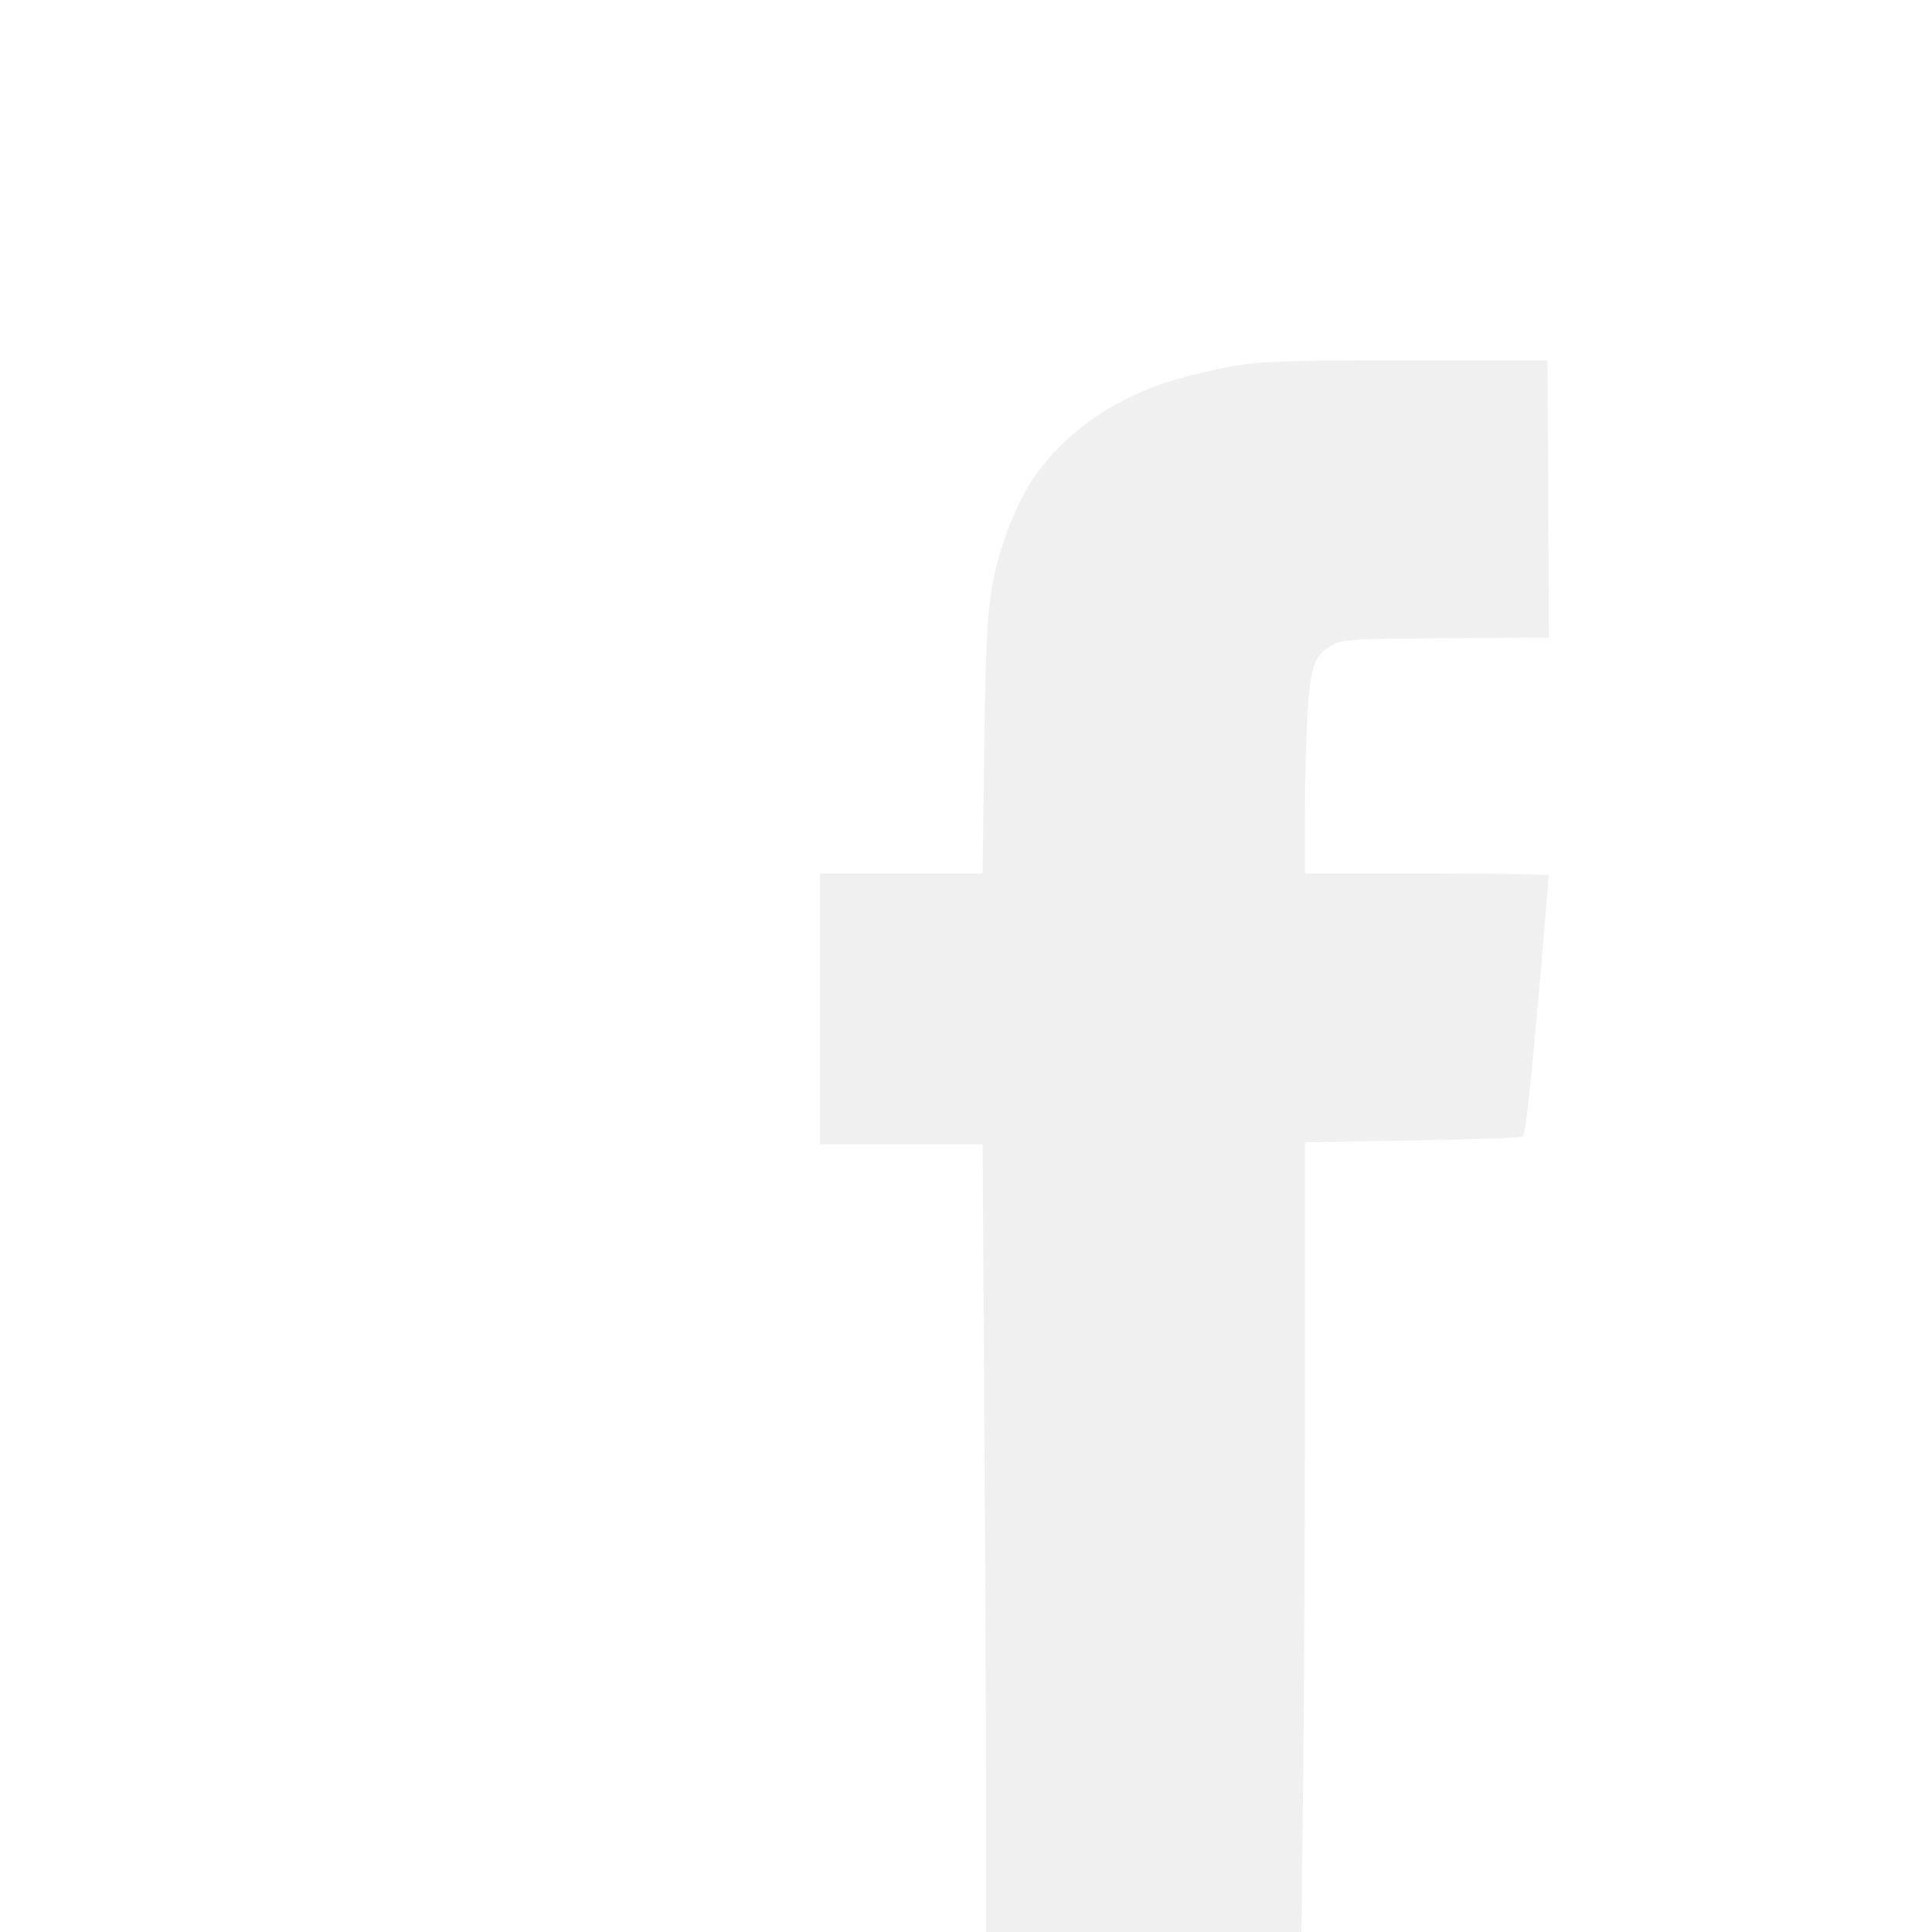
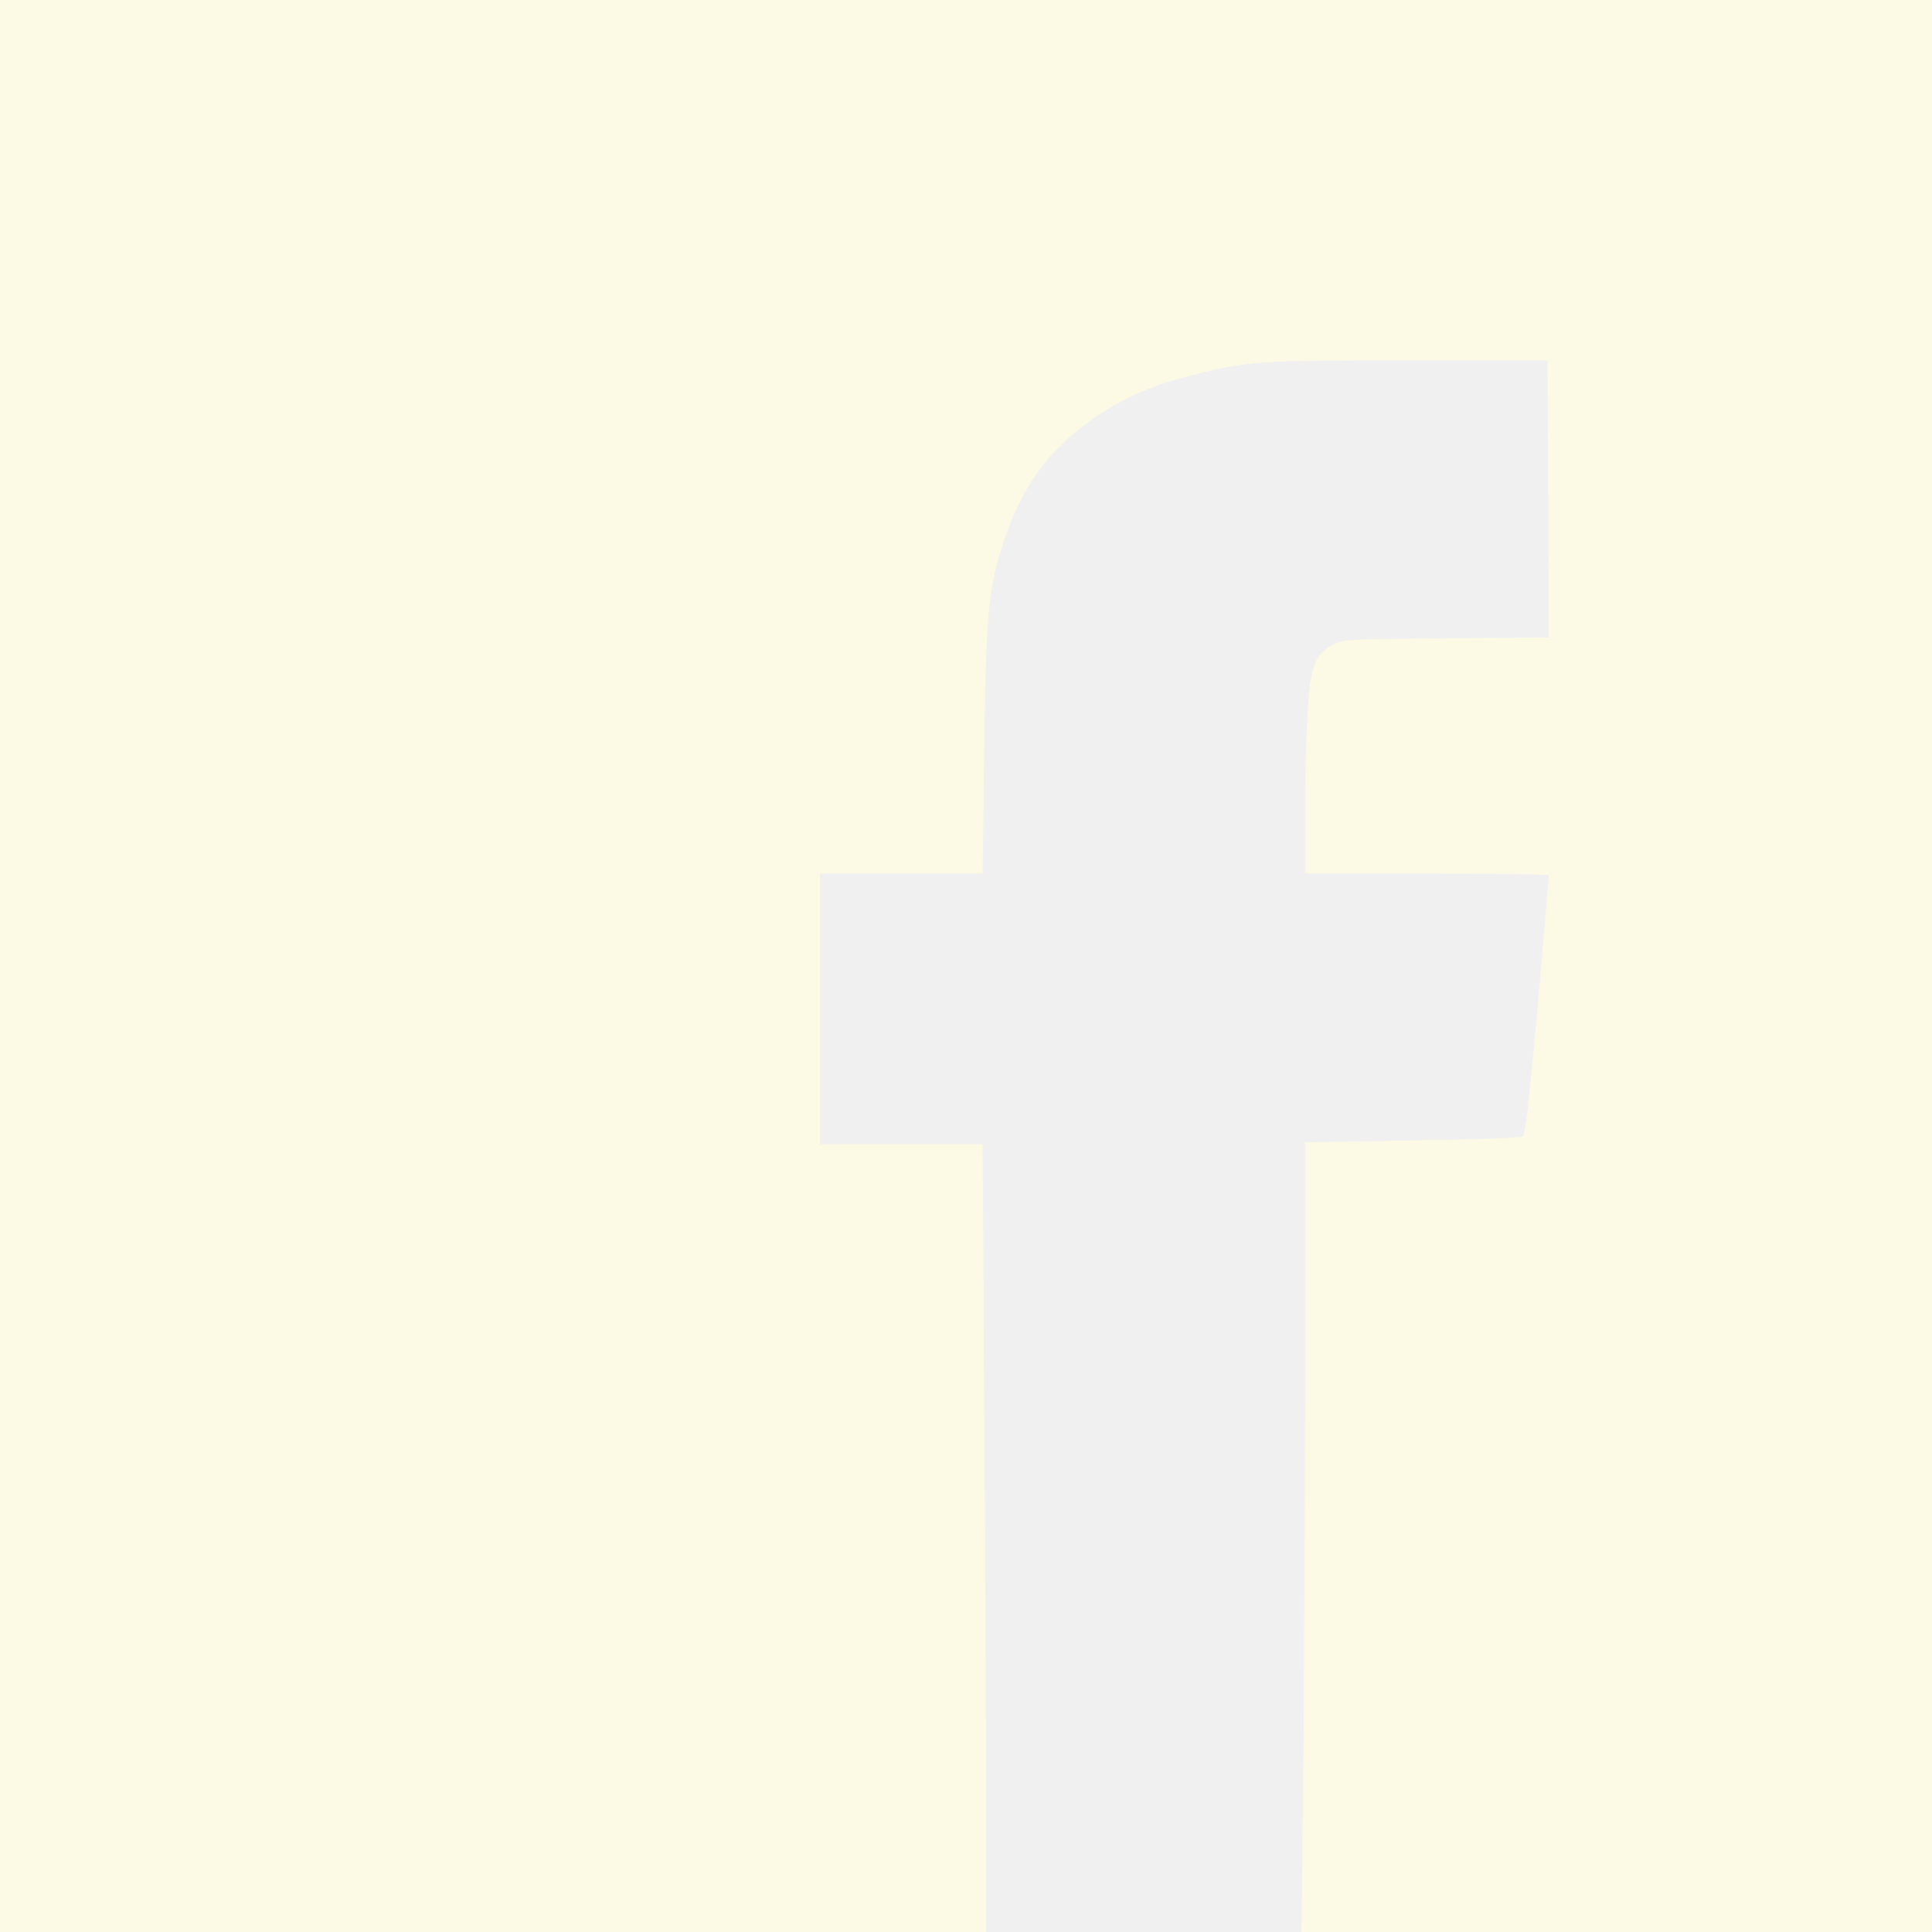
<svg xmlns="http://www.w3.org/2000/svg" version="1.0" width="721pt" height="721pt" viewBox="0 0 721 721" preserveAspectRatio="xMidYMid meet">
-   <g transform="translate(0,721) scale(0.1,-0.1)" fill="#FFFFFF" stroke="none">
+   <g transform="translate(0,721) scale(0.1,-0.1)" fill="#FCFAE5" stroke="none">
    <path d="M0 3605 l0 -3605 1840 0 1840 0 0 488 c0 268 -3 929 -7 1470 l-6 982 -304 0 -303 0 0 505 0 505 303 0 304 0 6 463 c7 516 15 600 73 777 31 98 84 203 134 268 130 169 322 290 550 347 227 58 253 60 820 60 l525 0 3 -517 2 -517 -382 -3 c-365 -3 -385 -4 -423 -24 -68 -35 -85 -79 -95 -251 -5 -82 -10 -250 -10 -375 l0 -228 455 0 c250 0 455 -3 455 -6 0 -4 -14 -165 -30 -358 -38 -433 -56 -606 -67 -617 -5 -5 -190 -12 -411 -15 l-402 -7 0 -917 c0 -504 -3 -1167 -7 -1473 l-6 -557 1176 0 1177 0 0 3605 0 3605 -3605 0 -3605 0 0 -3605z" />
  </g>
</svg>
